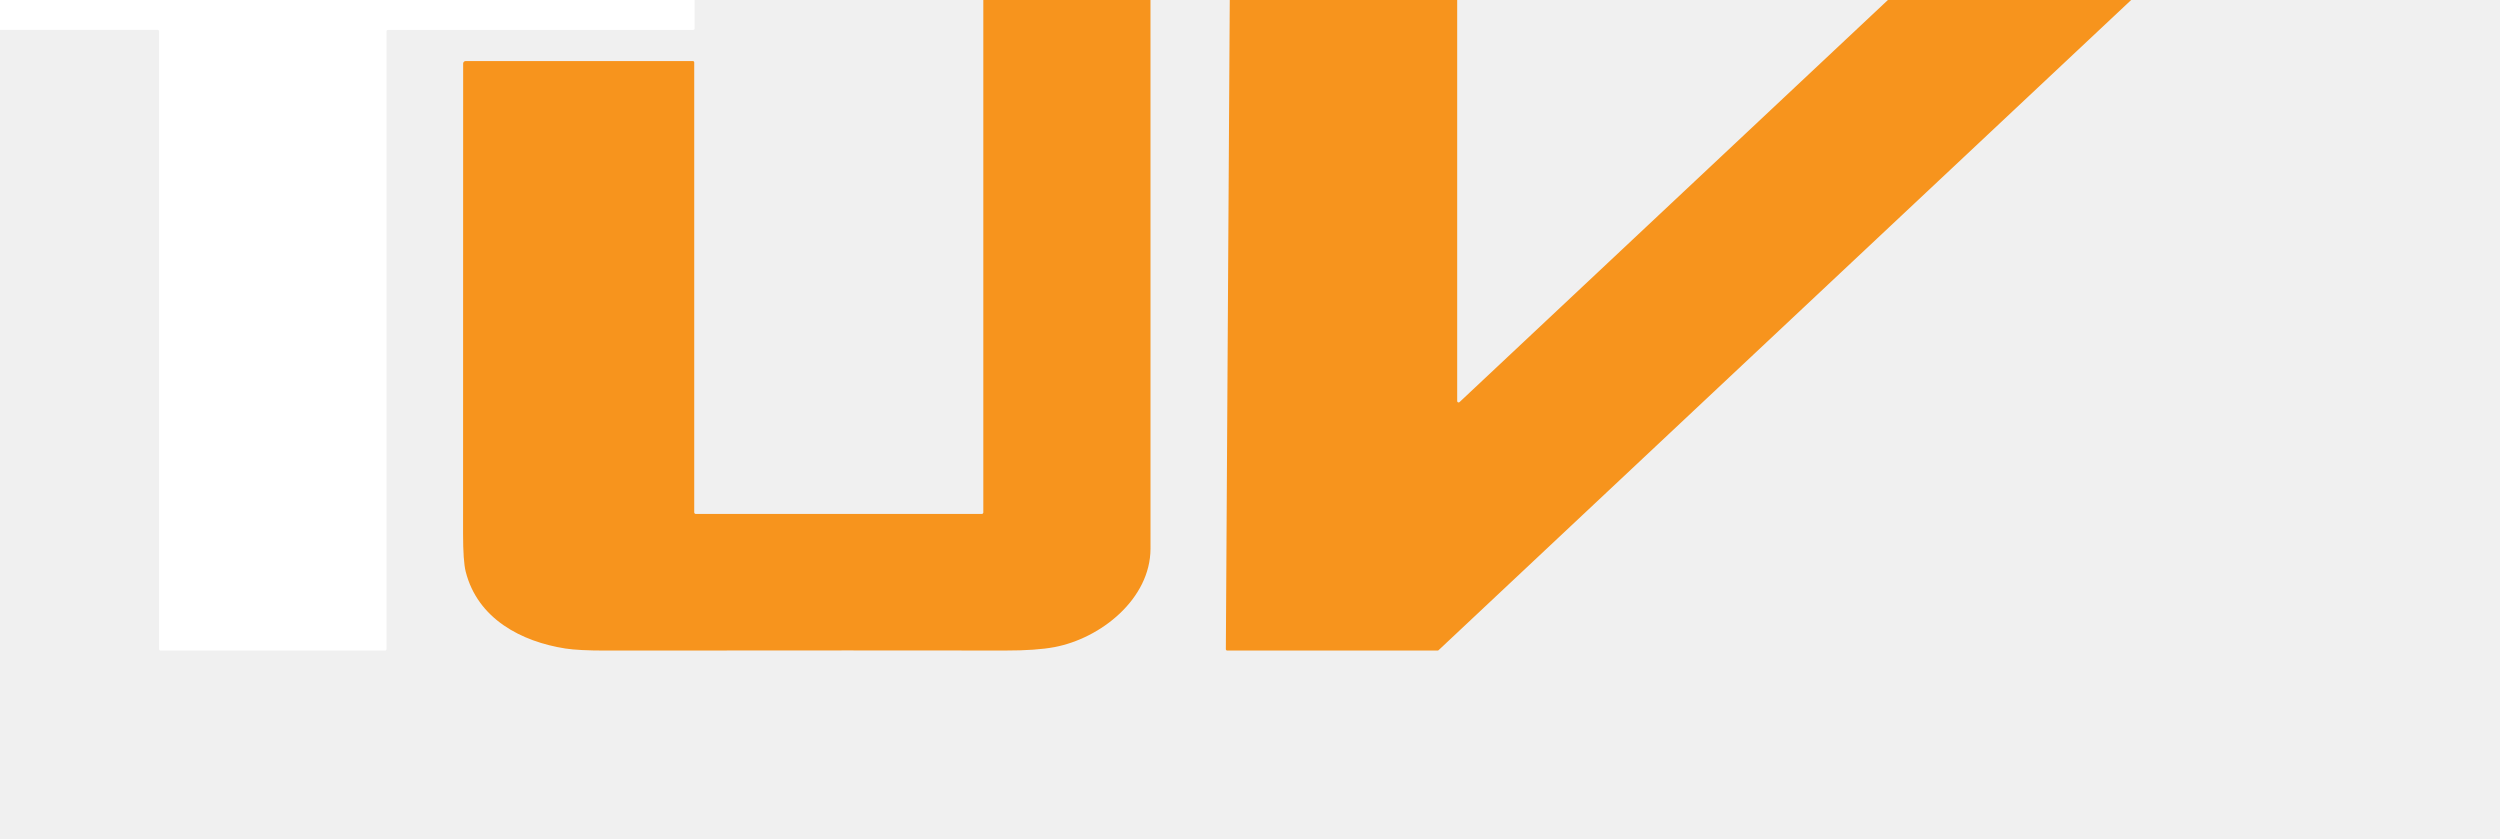
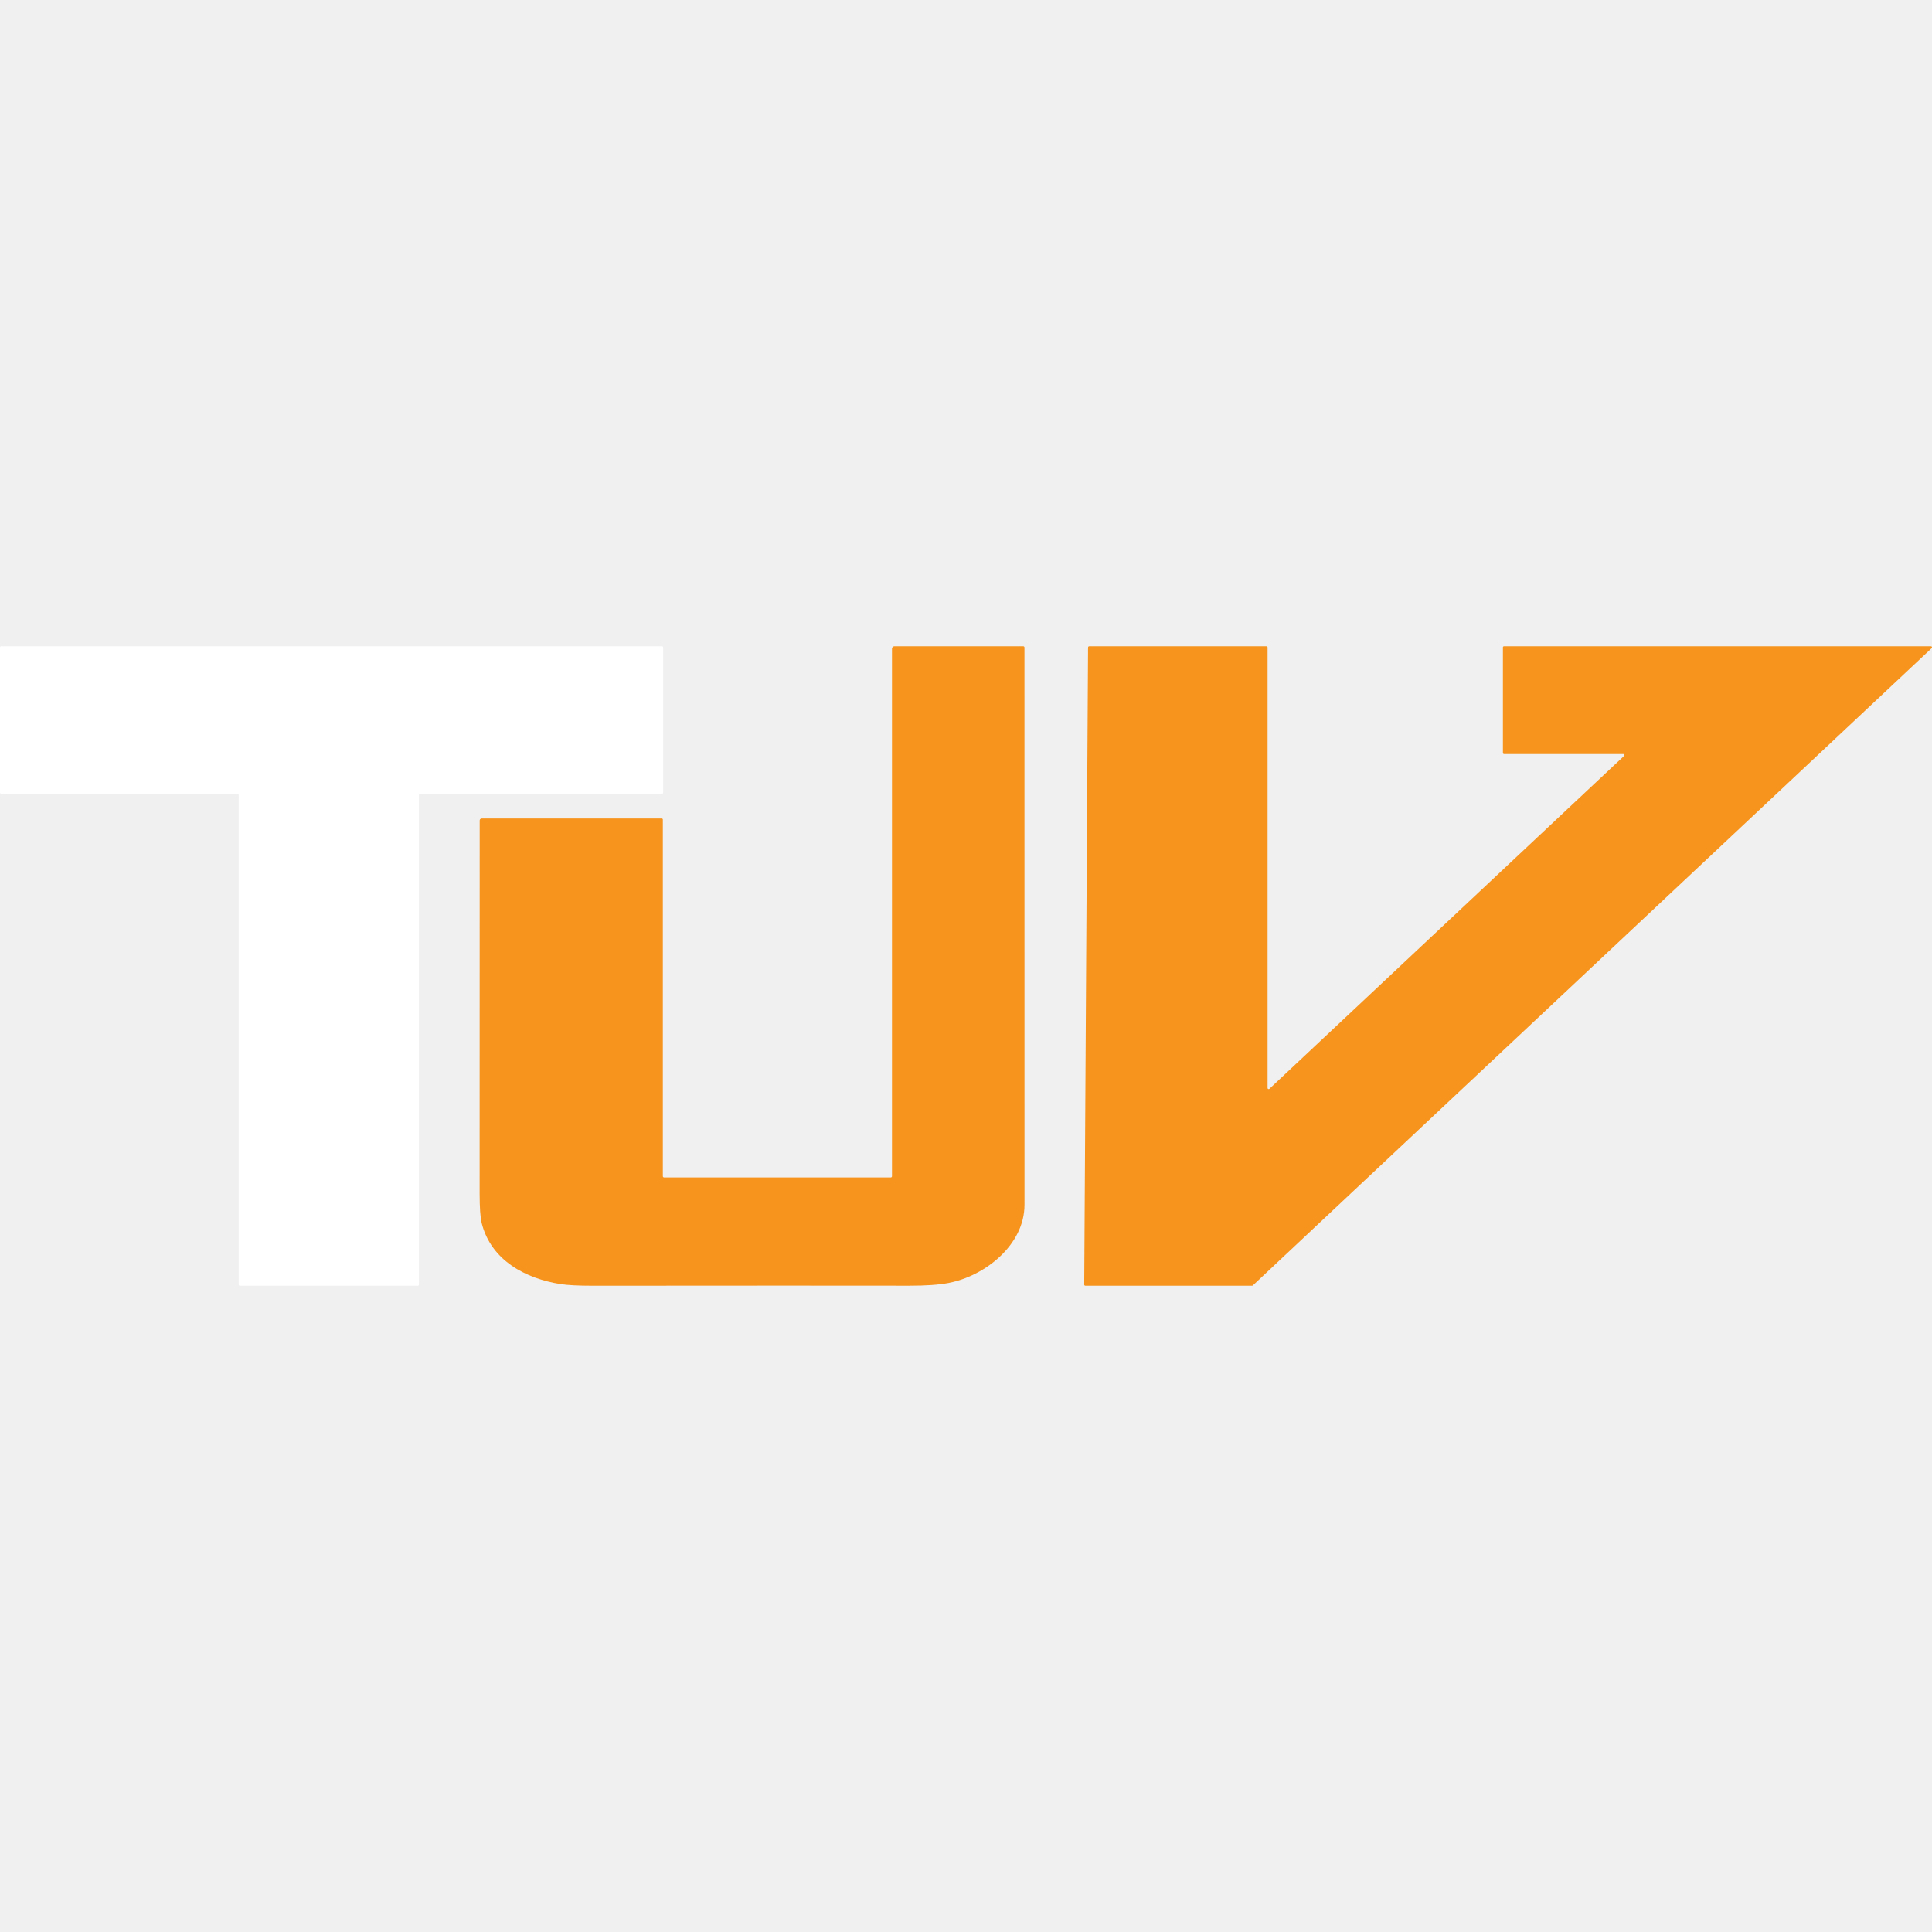
- <svg xmlns="http://www.w3.org/2000/svg" viewBox="100 110 1760 590" xml:space="preserve">
+ <svg xmlns="http://www.w3.org/2000/svg" viewBox="0 -574 1716 1716" xml:space="preserve">
  <defs>
    <clipPath id="clip0">
      <rect x="130" y="119" width="1716" height="568" />
    </clipPath>
  </defs>
  <g clip-path="url(#clip0)" transform="translate(-130 -119)">
    <path d="M130 249.004 130 120.021C130 119.457 130.457 119 131.021 119L717.979 119C718.543 119 719 119.457 719 120.021L719 249.034C719 249.598 718.543 250.054 717.979 250.054L503.118 250.054C502.554 250.054 502.097 250.512 502.097 251.075L502.097 685.979C502.097 686.543 501.64 687 501.076 687L343.023 687C342.459 687 342.002 686.543 342.002 685.979L342.002 251.046C342.002 250.482 341.544 250.025 340.98 250.025L131.021 250.025C130.457 250.025 130 249.568 130 249.004Z" fill="#FFFFFF" fill-rule="evenodd" />
    <path d="M1571.78 214.727 1465.87 214.727C1465.32 214.727 1464.88 214.283 1464.88 213.735L1464.88 119.992C1464.88 119.444 1465.32 119 1465.87 119L1845.01 119C1845.56 119.001 1846 119.445 1846 119.993 1846 120.27 1845.88 120.534 1845.68 120.721L1242.74 686.738C1242.55 686.906 1242.31 687 1242.07 687L1093.99 687C1093.44 687 1093 686.556 1093 686.008L1096.41 120.021C1096.41 119.473 1096.86 119.029 1097.4 119.029L1254.87 119.029C1255.42 119.029 1255.86 119.473 1255.86 120.021L1255.86 511.331C1255.86 511.879 1256.3 512.322 1256.85 512.322 1257.1 512.321 1257.34 512.228 1257.52 512.06L1572.45 216.448C1572.85 216.077 1572.88 215.449 1572.51 215.046 1572.32 214.843 1572.06 214.727 1571.78 214.727Z" fill="#F7941D" fill-rule="evenodd" />
    <path d="M924.414 119 1038.82 119C1039.44 119 1039.93 119.509 1039.93 120.138 1040.01 414.981 1040.02 580.003 1039.96 615.206 1039.88 650.651 1005.01 678.365 972.413 684.55 963.796 686.184 952.309 686.991 937.953 686.971 883.524 686.874 789.743 686.884 656.609 687.001 643.848 687.001 634.355 686.524 628.13 685.571 596.879 680.699 566.271 664.566 557.867 631.484 556.622 626.602 556 617.656 556 604.645 556.039 547.602 556.058 437.298 556.058 273.734 556.058 272.767 556.842 271.984 557.809 271.984L717.797 271.984C718.313 271.984 718.731 272.402 718.731 272.917L718.731 589.679C718.731 590.307 719.227 590.817 719.84 590.817L921.204 590.817C921.784 590.817 922.254 590.346 922.254 589.767L922.254 121.159C922.254 119.966 923.221 119 924.414 119Z" fill="#F7941D" fill-rule="evenodd" />
  </g>
</svg>
